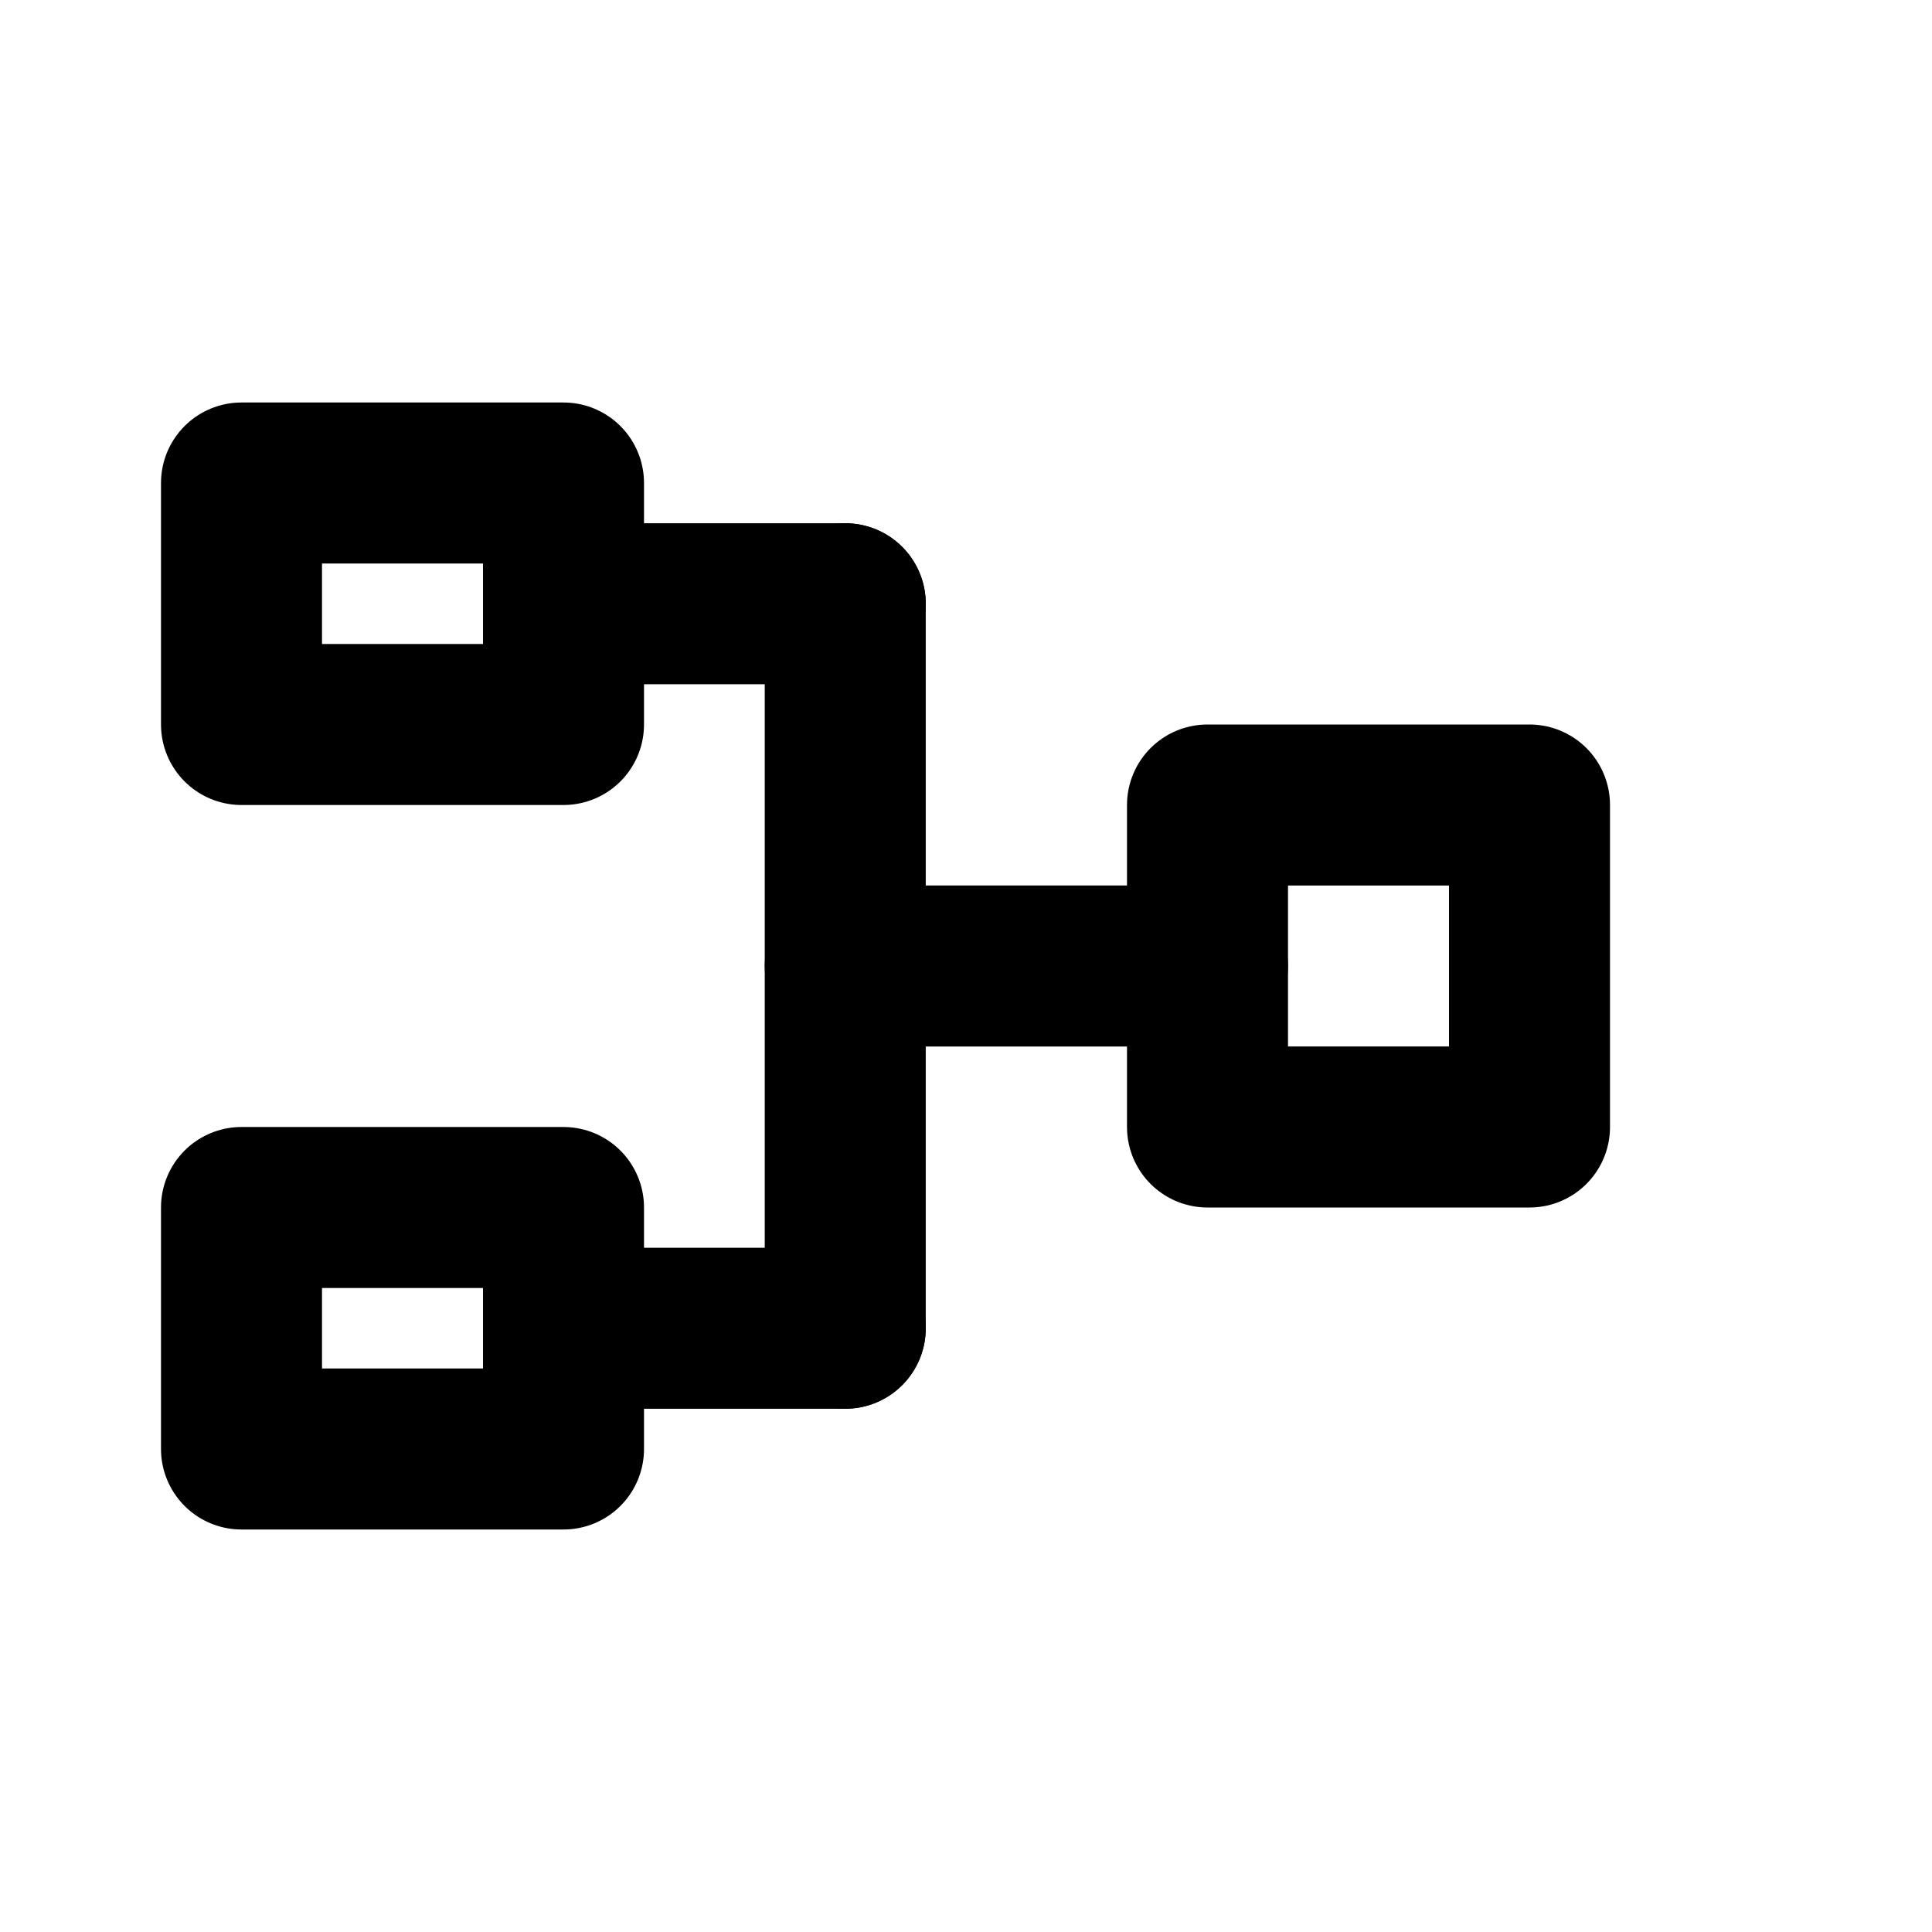
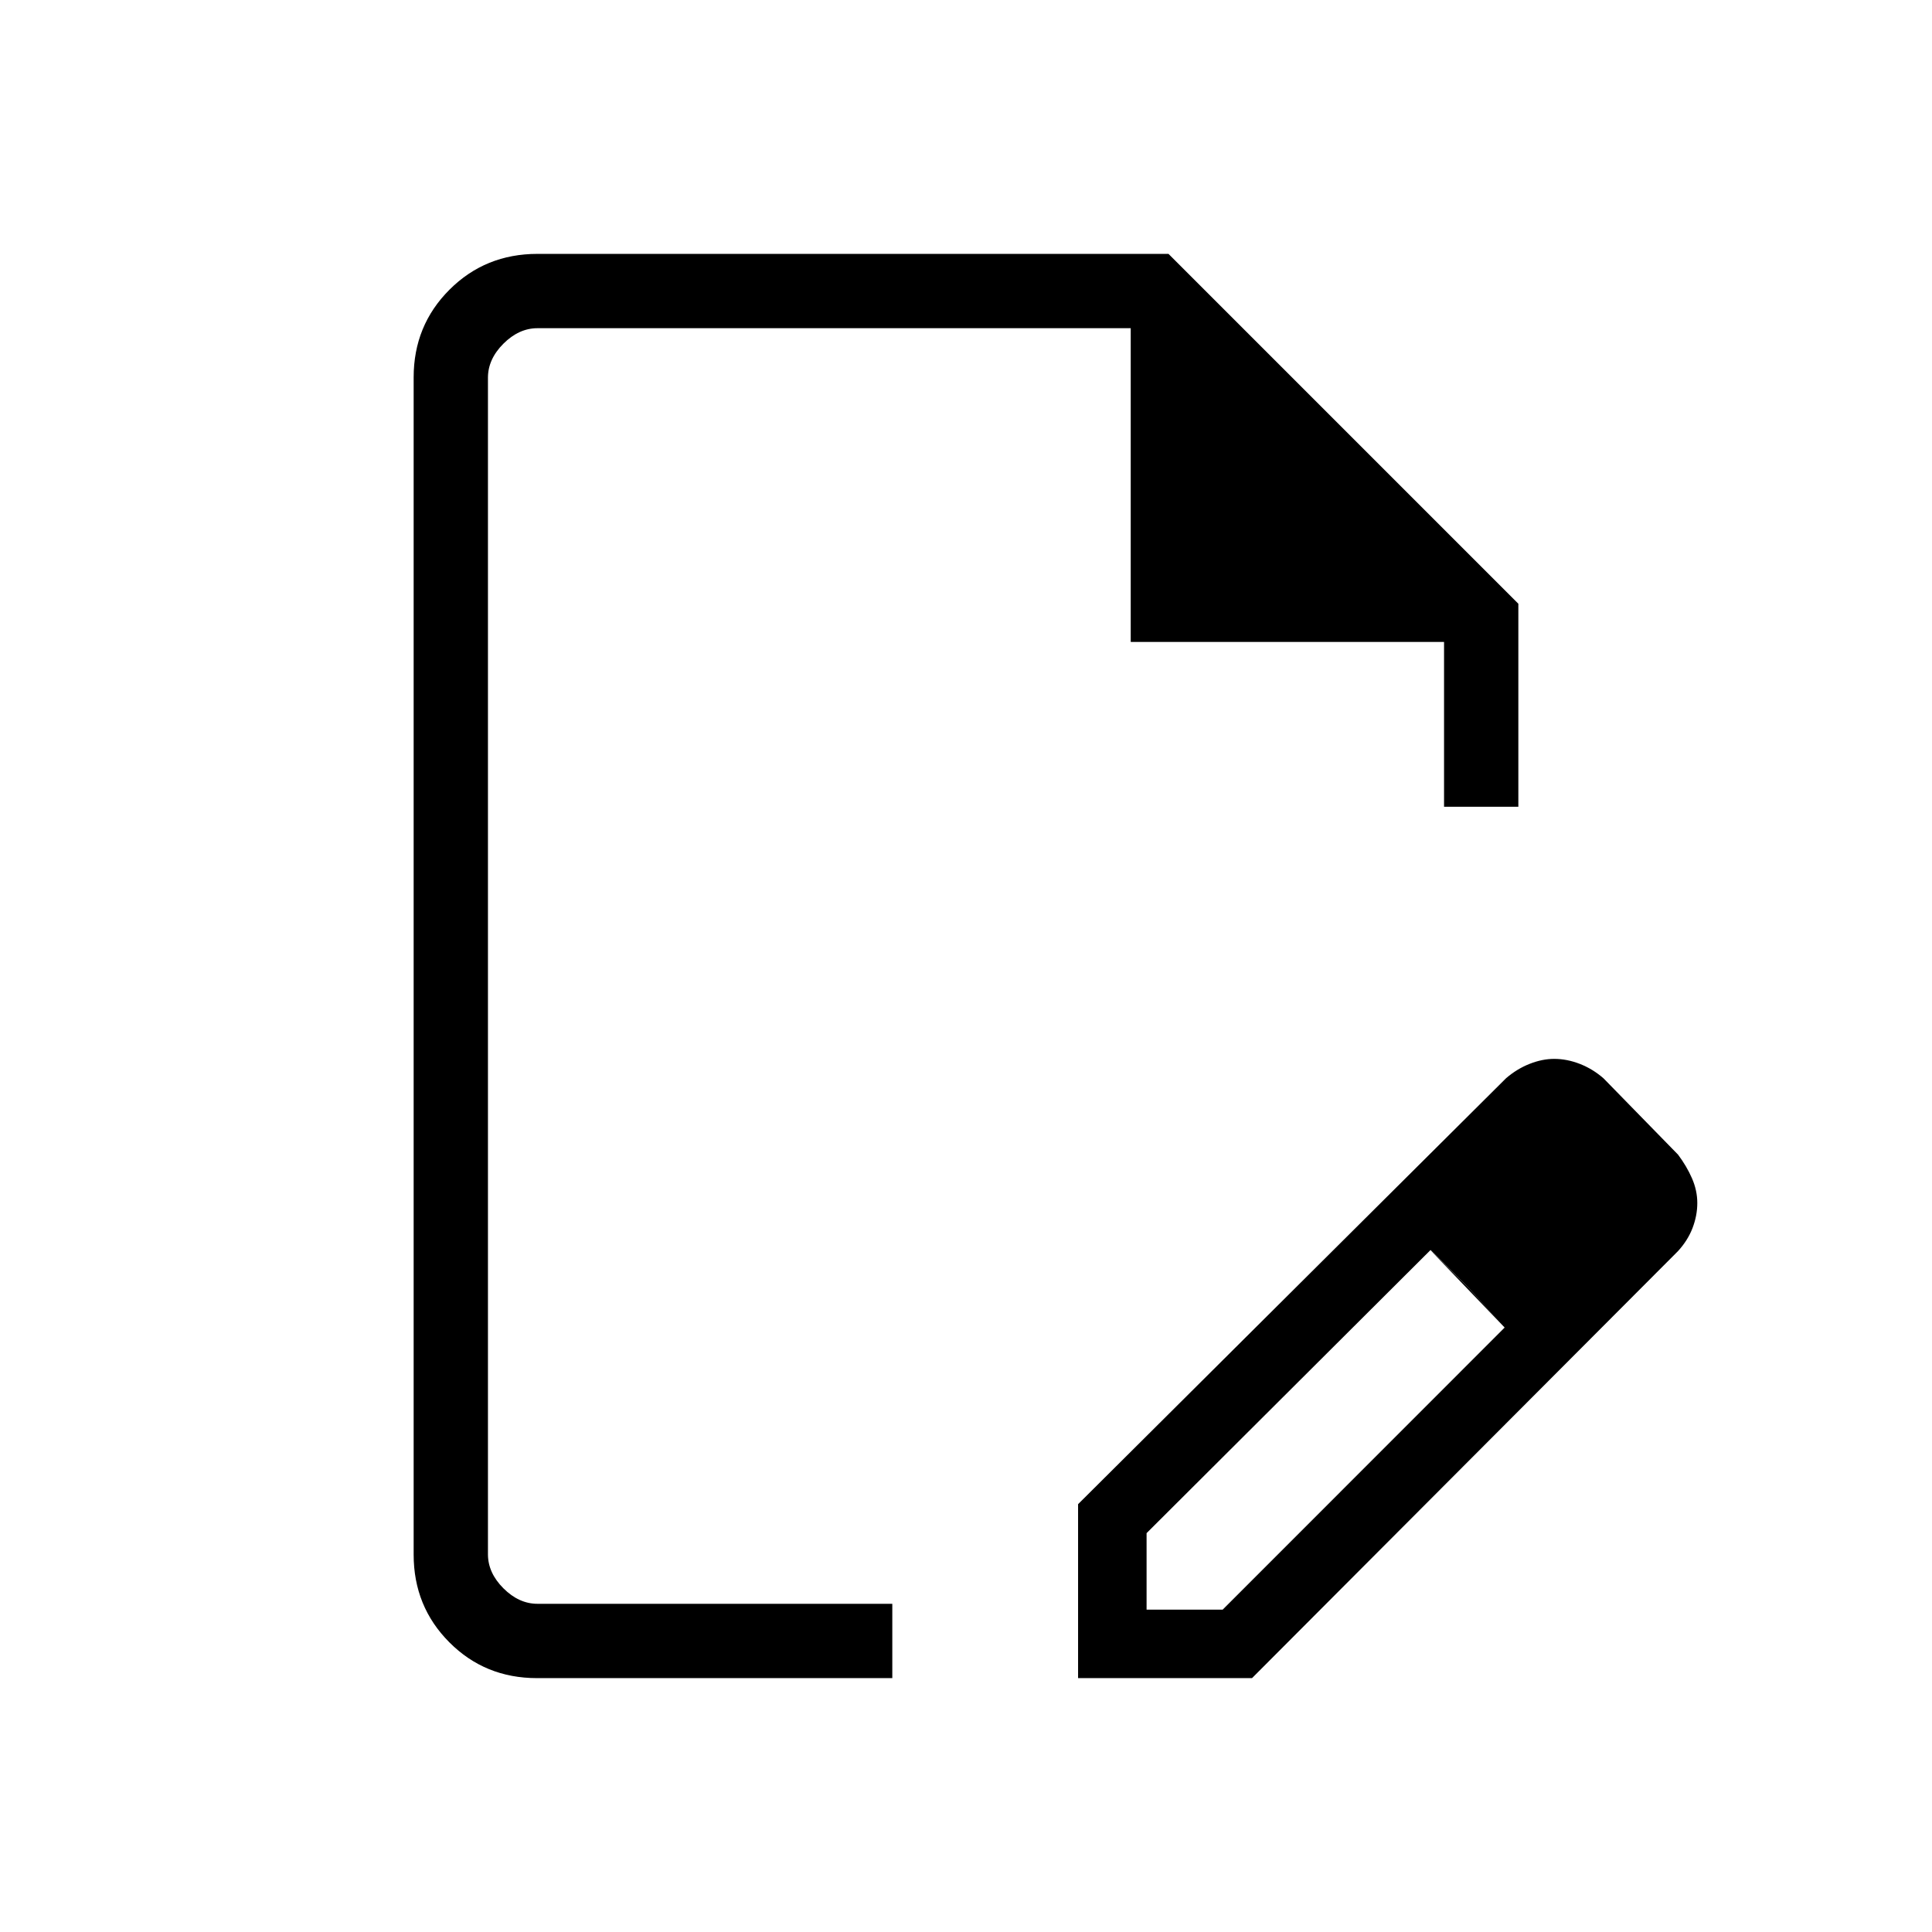
- <svg xmlns="http://www.w3.org/2000/svg" viewBox="0 0 24 24" fill="none" stroke="currentColor" stroke-width="2" stroke-linecap="round" stroke-linejoin="round">
-   <path d="M3 6h4v3H3z" />
-   <path d="M3 15h4v3H3z" />
-   <path d="M7 7.5h3.5" />
-   <path d="M7 16.5h3.5" />
-   <path d="M10.5 7.5v9" />
-   <path d="M10.5 12H15" />
-   <path d="M15 10h4v4h-4z" />
+ <svg xmlns="http://www.w3.org/2000/svg" height="24px" viewBox="0 -960 960 960" width="24px" fill="currentColor">
+   <path d="M535.69-126.15v-86.43l212.68-211.67q5.44-4.67 11.71-7.13 6.27-2.47 12.16-2.47 6.43 0 12.84 2.52 6.42 2.52 11.73 7.18l37 37.88q4.3 5.73 6.94 11.79 2.63 6.06 2.63 12.25t-2.34 12.36q-2.34 6.16-7.25 11.54L622.12-126.15h-86.43Zm274.04-236.27-37-37.77 37 37.77Zm-240 202.23h37.82l140.1-140.16-17.91-19.79-18.91-18.74-141.1 140.69v38Zm-302.9 34.04q-25.84 0-43.56-17.8-17.73-17.8-17.73-43.57v-584.96q0-25.77 17.8-43.57t43.74-17.8h313.54L754.46-660v100.88h-36.92v-81.9H561.85v-155.9H267.08q-9.23 0-16.93 7.69-7.69 7.69-7.69 16.92v584.62q0 9.23 7.69 16.92 7.7 7.69 16.93 7.69h176.3v36.93H266.83ZM498.65-480Zm231 159.86-19-18.74 37 38.53-18-19.79Z" />
</svg>
